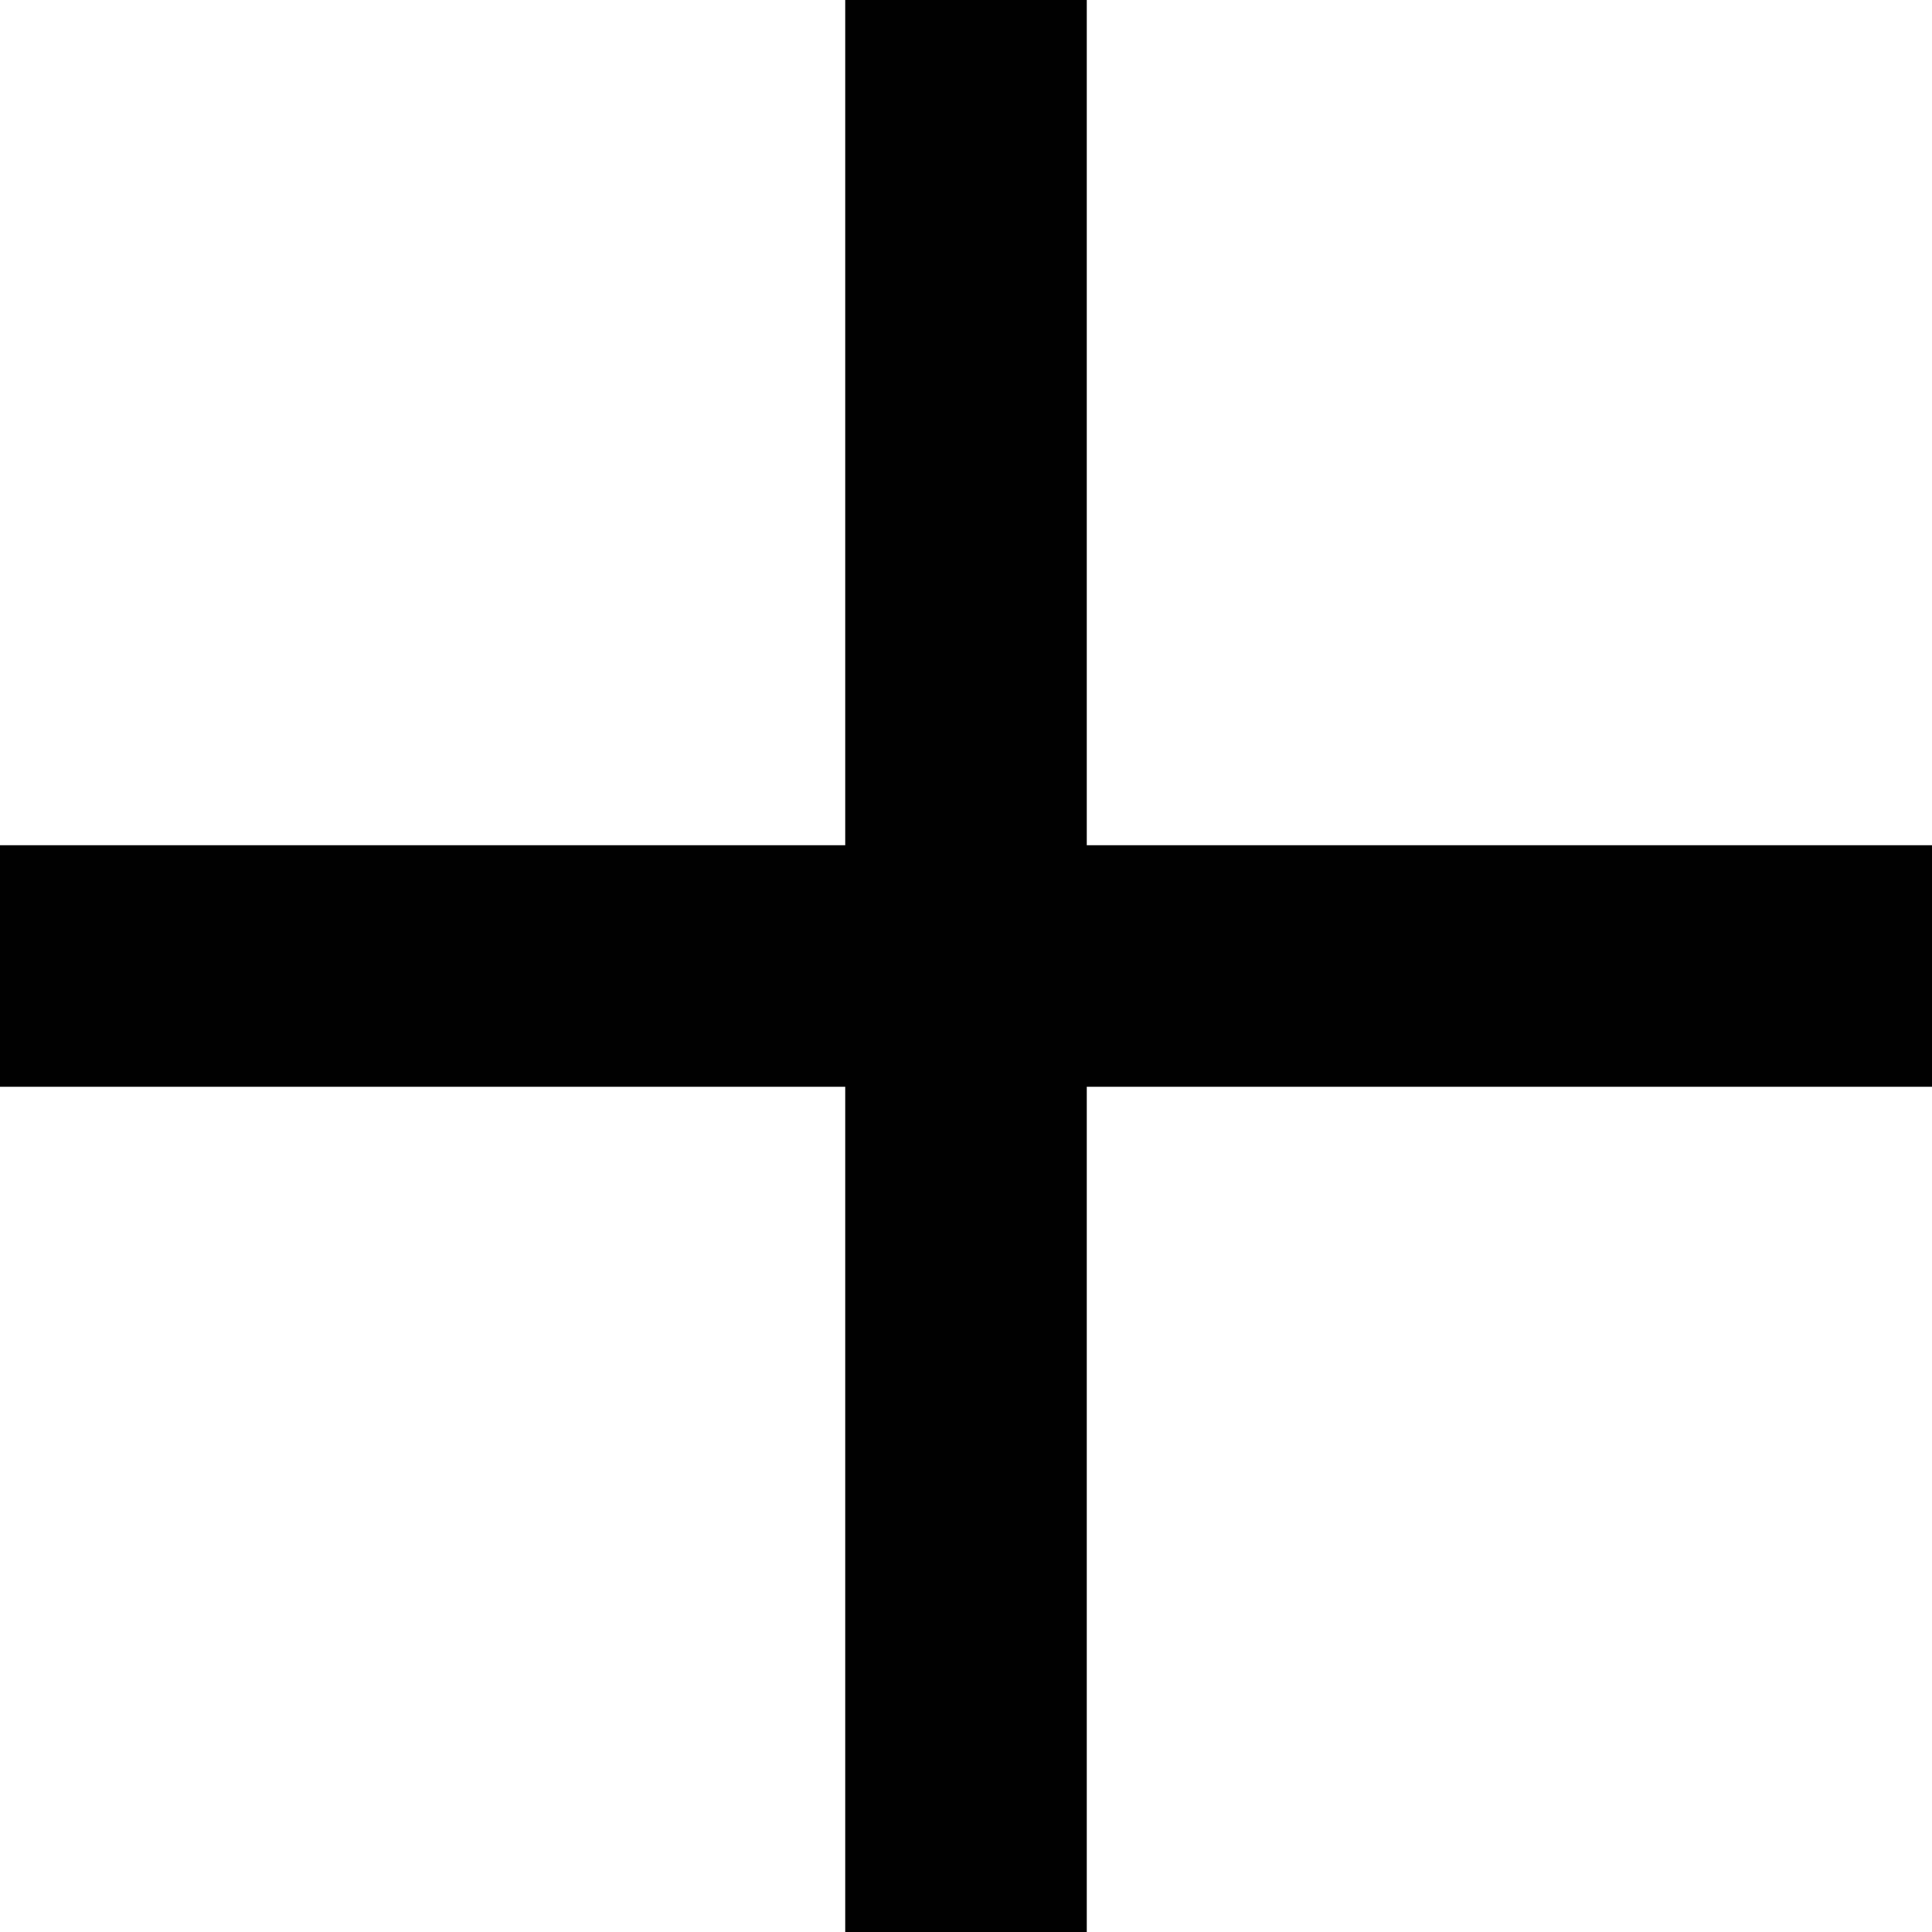
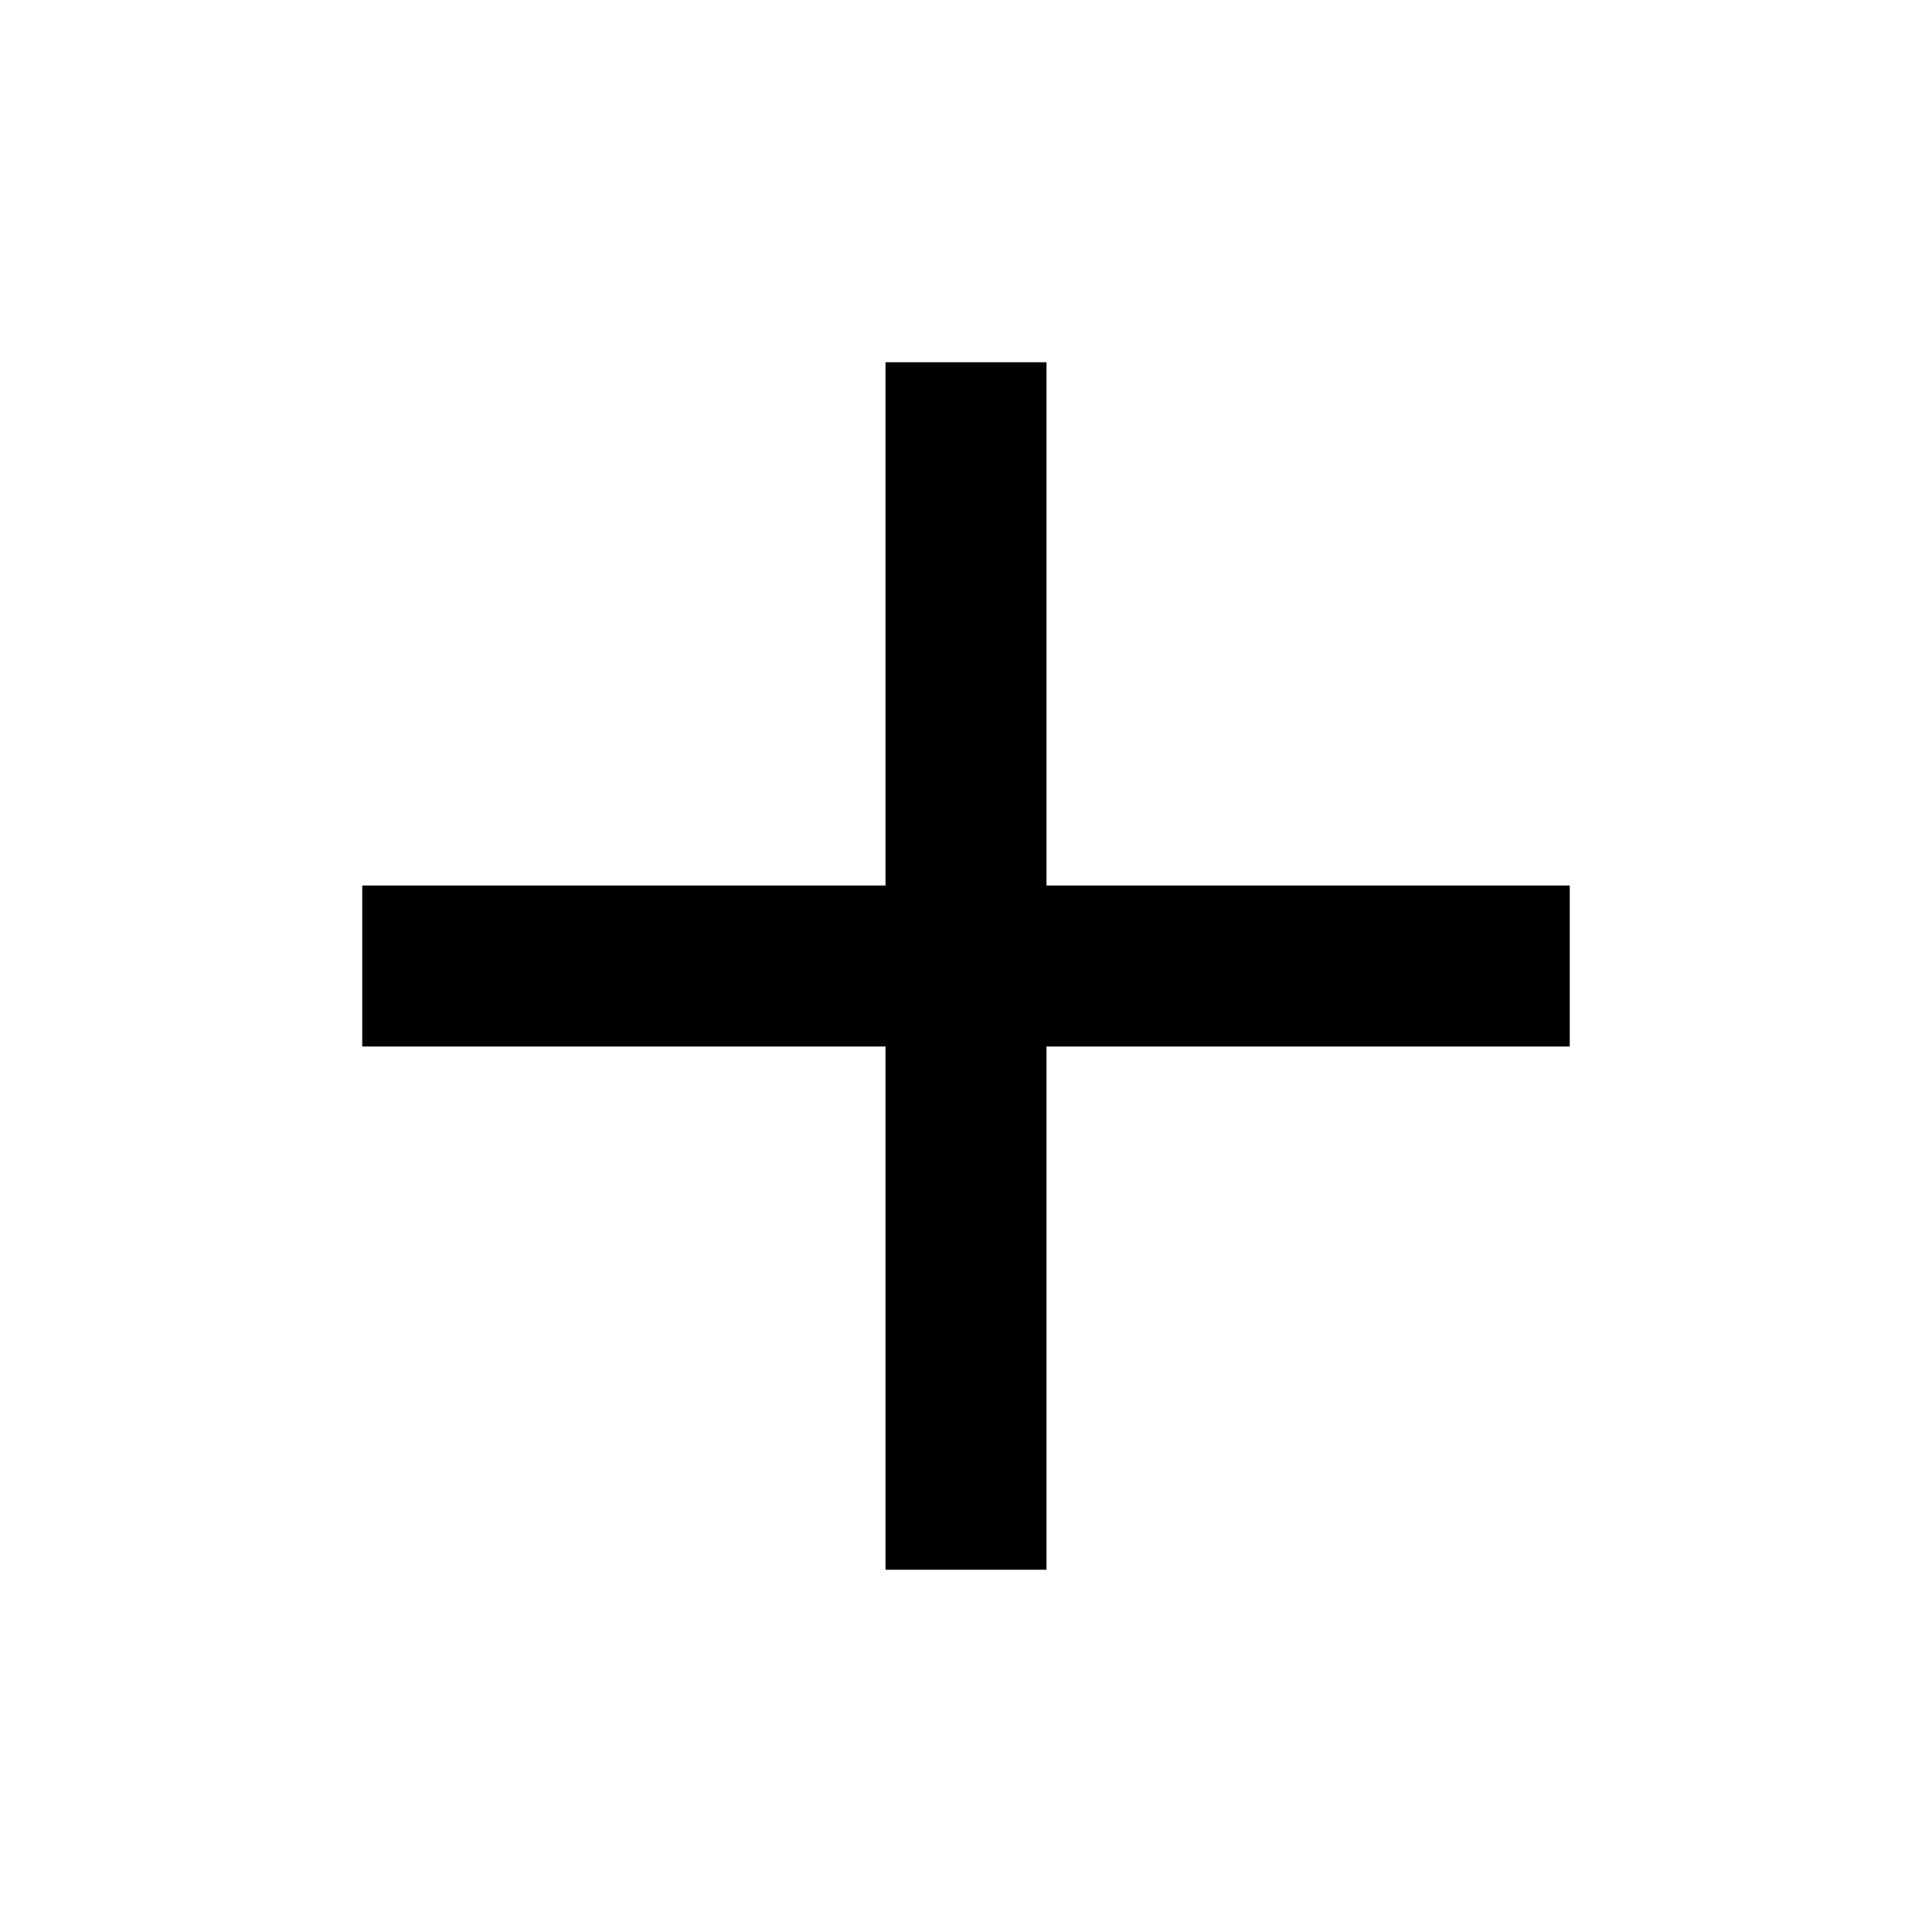
- <svg xmlns="http://www.w3.org/2000/svg" version="1.1" id="Layer_1" x="0px" y="0px" width="512px" height="512px" viewBox="0 0 512 512" style="enable-background:new 0 0 512 512;" xml:space="preserve">
-   <style type="text/css">
- 
- 	.st0{fill:#010101;}
- 
- </style>
-   <polygon class="st0" points="512,224 288,224 288,0 224,0 224,224 0,224 0,288 224,288 224,512 288,512 288,288 512,288 " />
+ <svg xmlns="http://www.w3.org/2000/svg" version="1.1" id="Layer_1" x="0px" y="0px" width="512px" height="512px" viewBox="0 0 512 512" enable-background="new 0 0 512 512" xml:space="preserve">
+   <g id="Icon_7_">
+     <g>
+       <path d="M416,277.333H277.333V416h-42.666V277.333H96v-42.666h138.667V96h42.666v138.667H416V277.333z" />
+     </g>
+   </g>
</svg>
